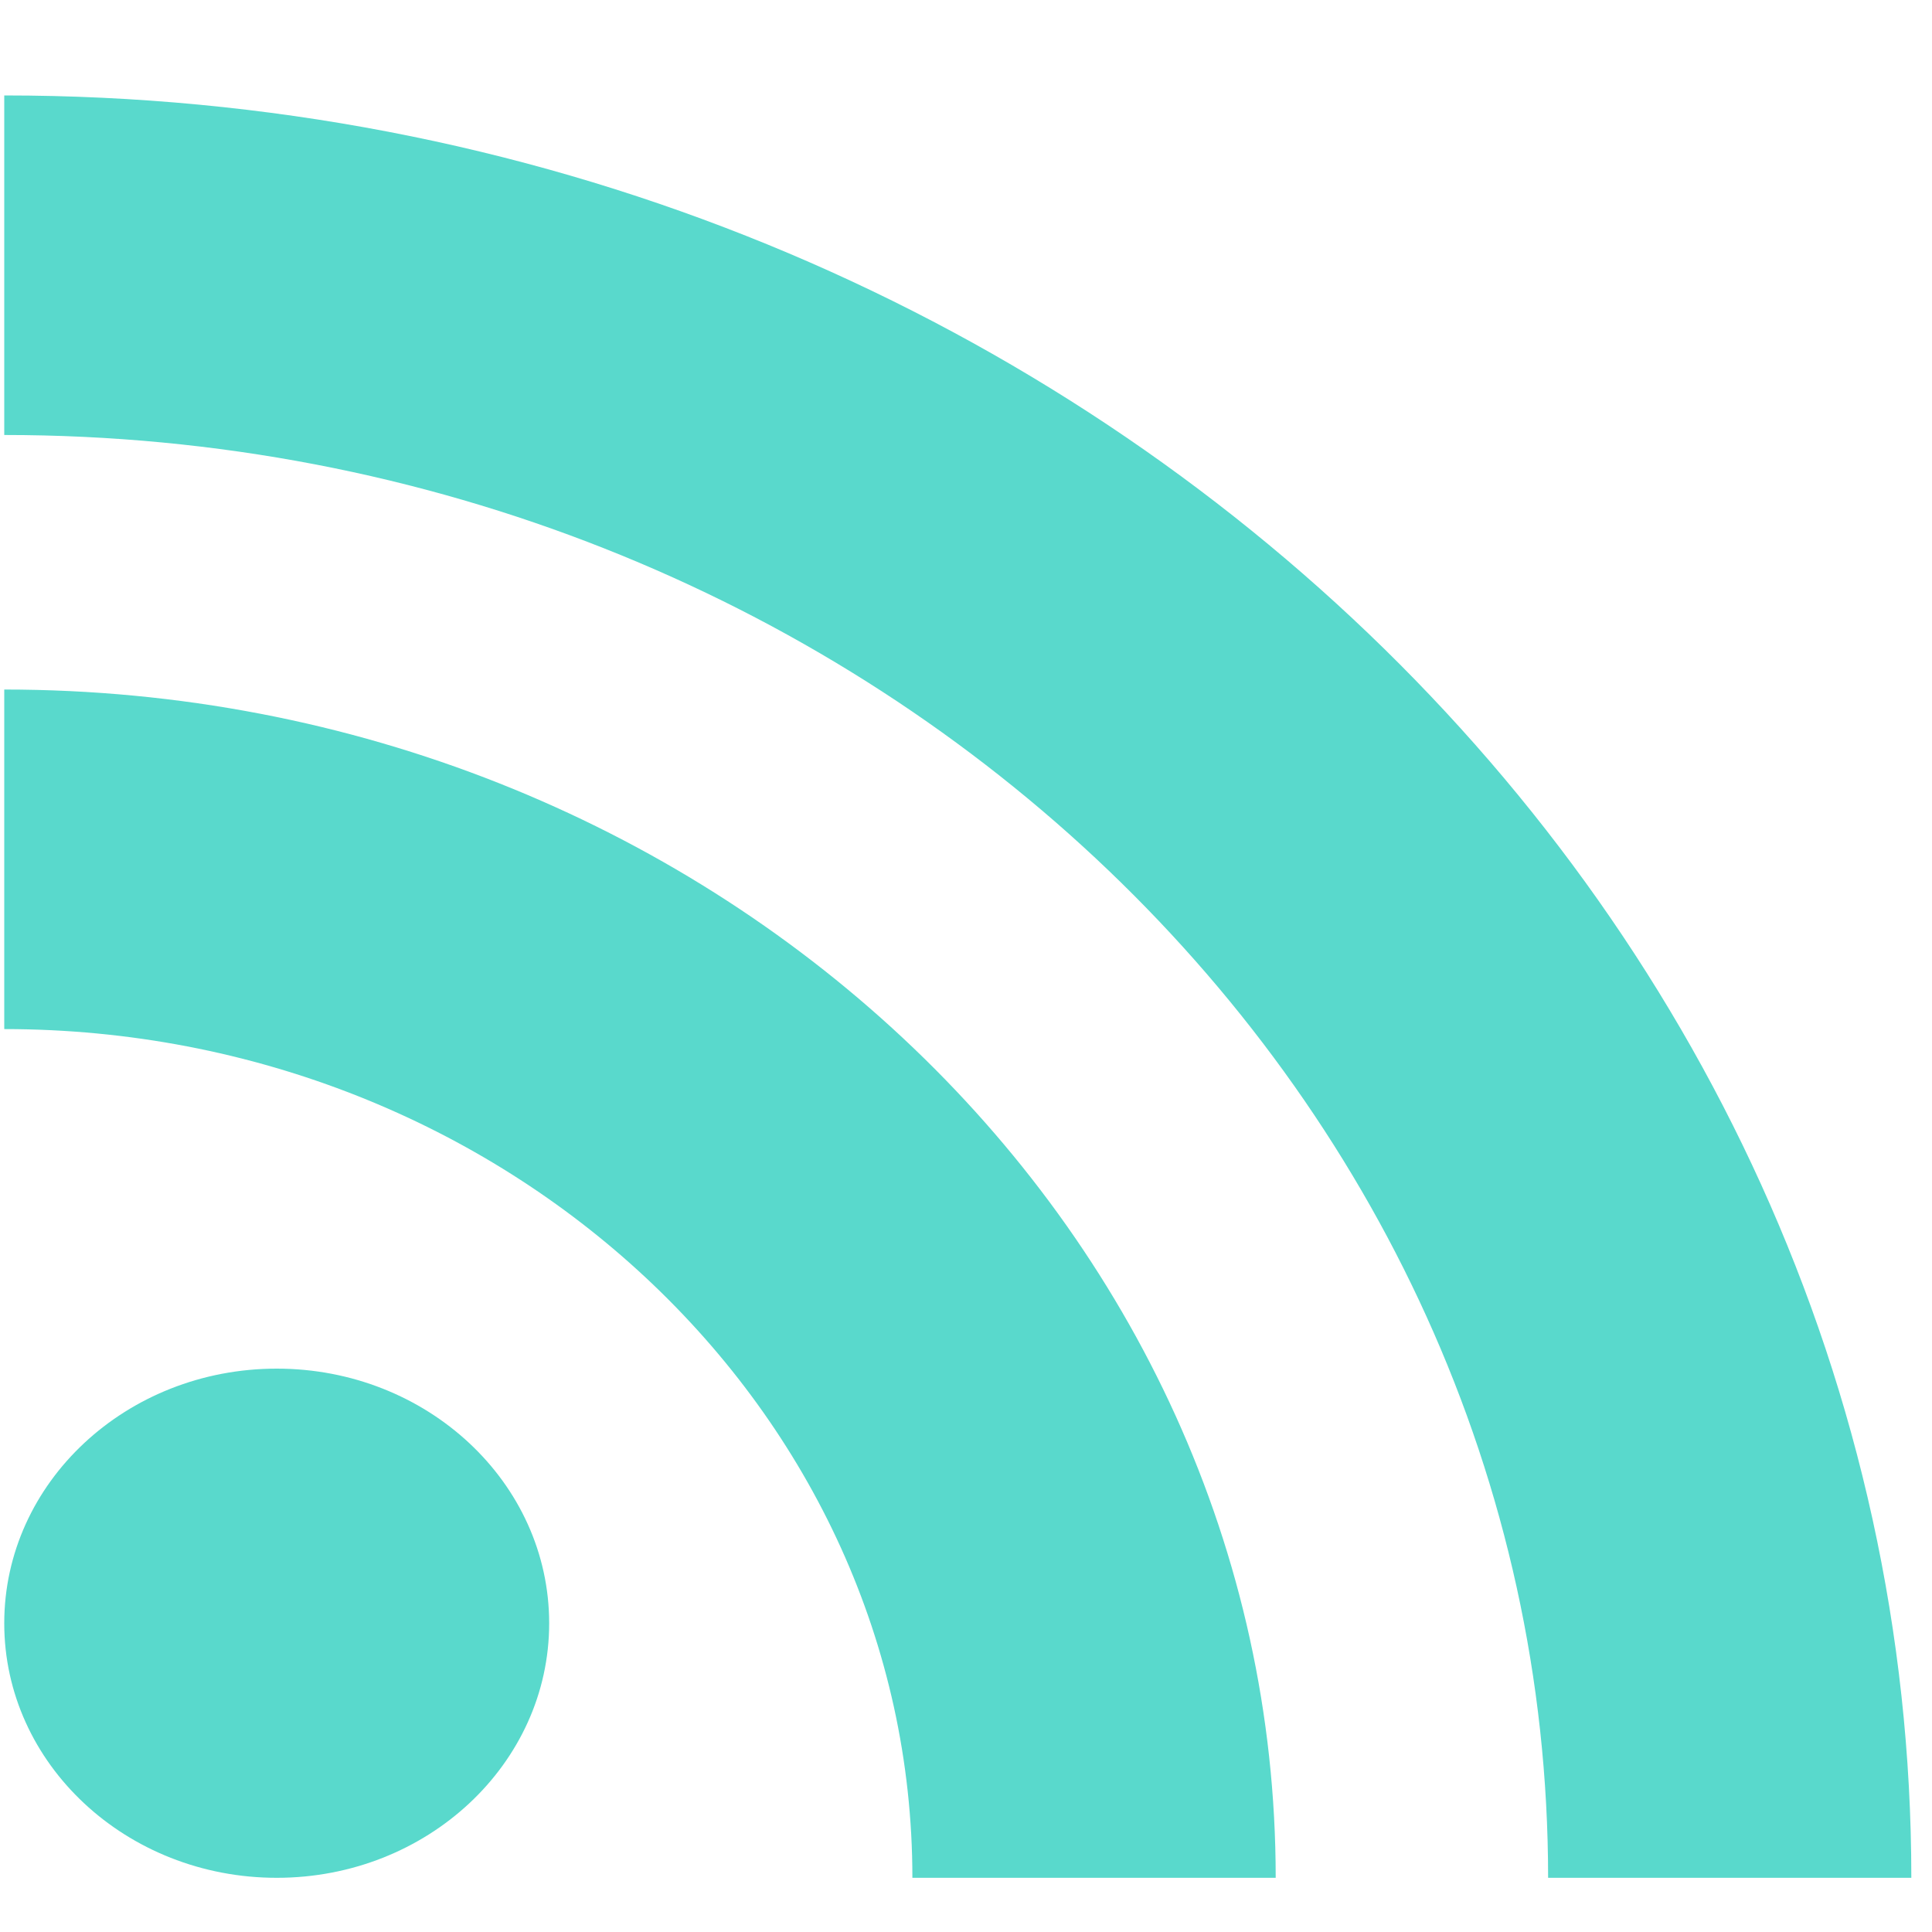
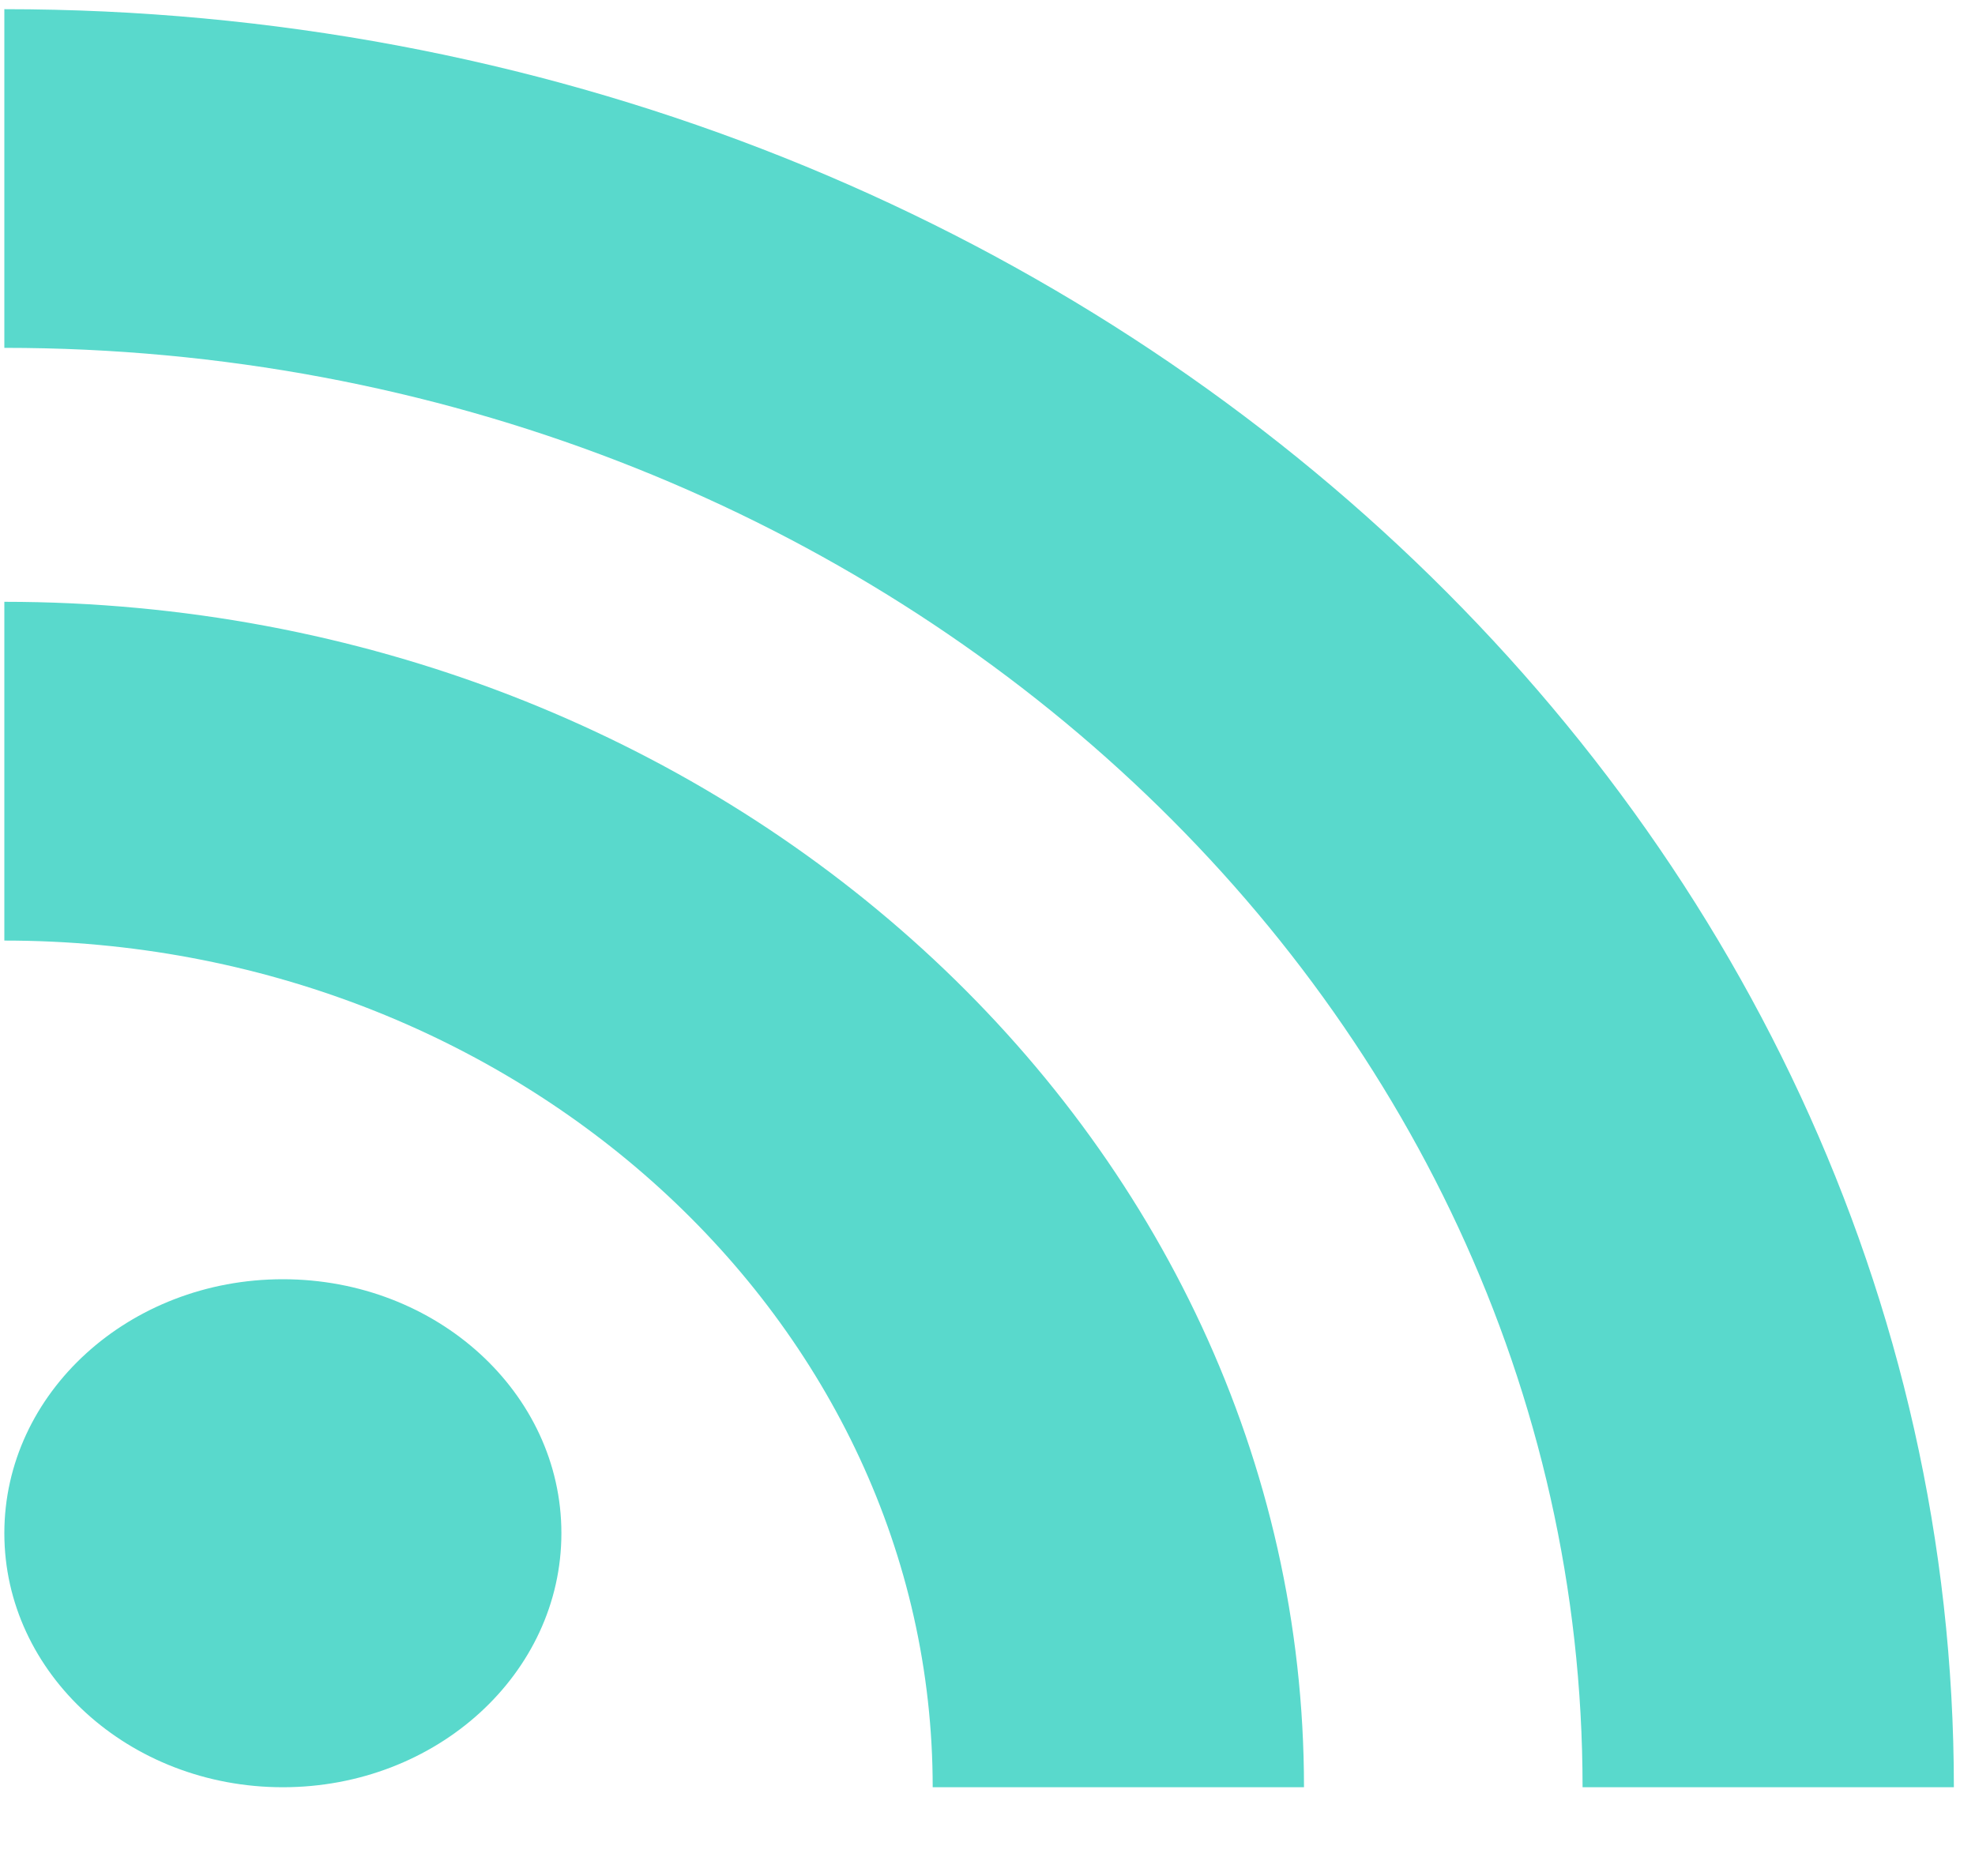
- <svg xmlns="http://www.w3.org/2000/svg" width="20" height="20" viewBox="0 0 20 20" fill="none">
-   <path fill-rule="evenodd" clip-rule="evenodd" d="M19.786 19.439H16.026C16.026 11.203 8.857 4.503 0.044 4.503V0.988C10.93 0.988 19.786 9.266 19.786 19.439ZM0.044 16.804C0.044 15.348 1.307 14.168 2.865 14.168C4.422 14.168 5.685 15.348 5.685 16.804C5.685 18.259 4.422 19.439 2.865 19.439C1.307 19.439 0.044 18.259 0.044 16.804ZM9.445 19.439H13.206C13.206 12.657 7.301 7.138 0.044 7.138V10.653C5.228 10.653 9.445 14.595 9.445 19.439Z" fill="#59D9CC" />
+ <svg xmlns="http://www.w3.org/2000/svg" width="20" height="19" viewBox="0 0 20 19" fill="none">
+   <path fill-rule="evenodd" clip-rule="evenodd" d="M19.786 18.101H16.026C16.026 10.062 8.857 3.523 0.044 3.523V0.093C10.93 0.093 19.786 8.171 19.786 18.101ZM0.044 15.528C0.044 14.108 1.307 12.956 2.864 12.956C4.422 12.956 5.685 14.108 5.685 15.528C5.685 16.949 4.422 18.101 2.864 18.101C1.307 18.101 0.044 16.949 0.044 15.528ZM9.445 18.101H13.205C13.205 11.481 7.301 6.095 0.044 6.095V9.526C5.227 9.526 9.445 13.373 9.445 18.101Z" fill="#59D9CC" />
</svg>
